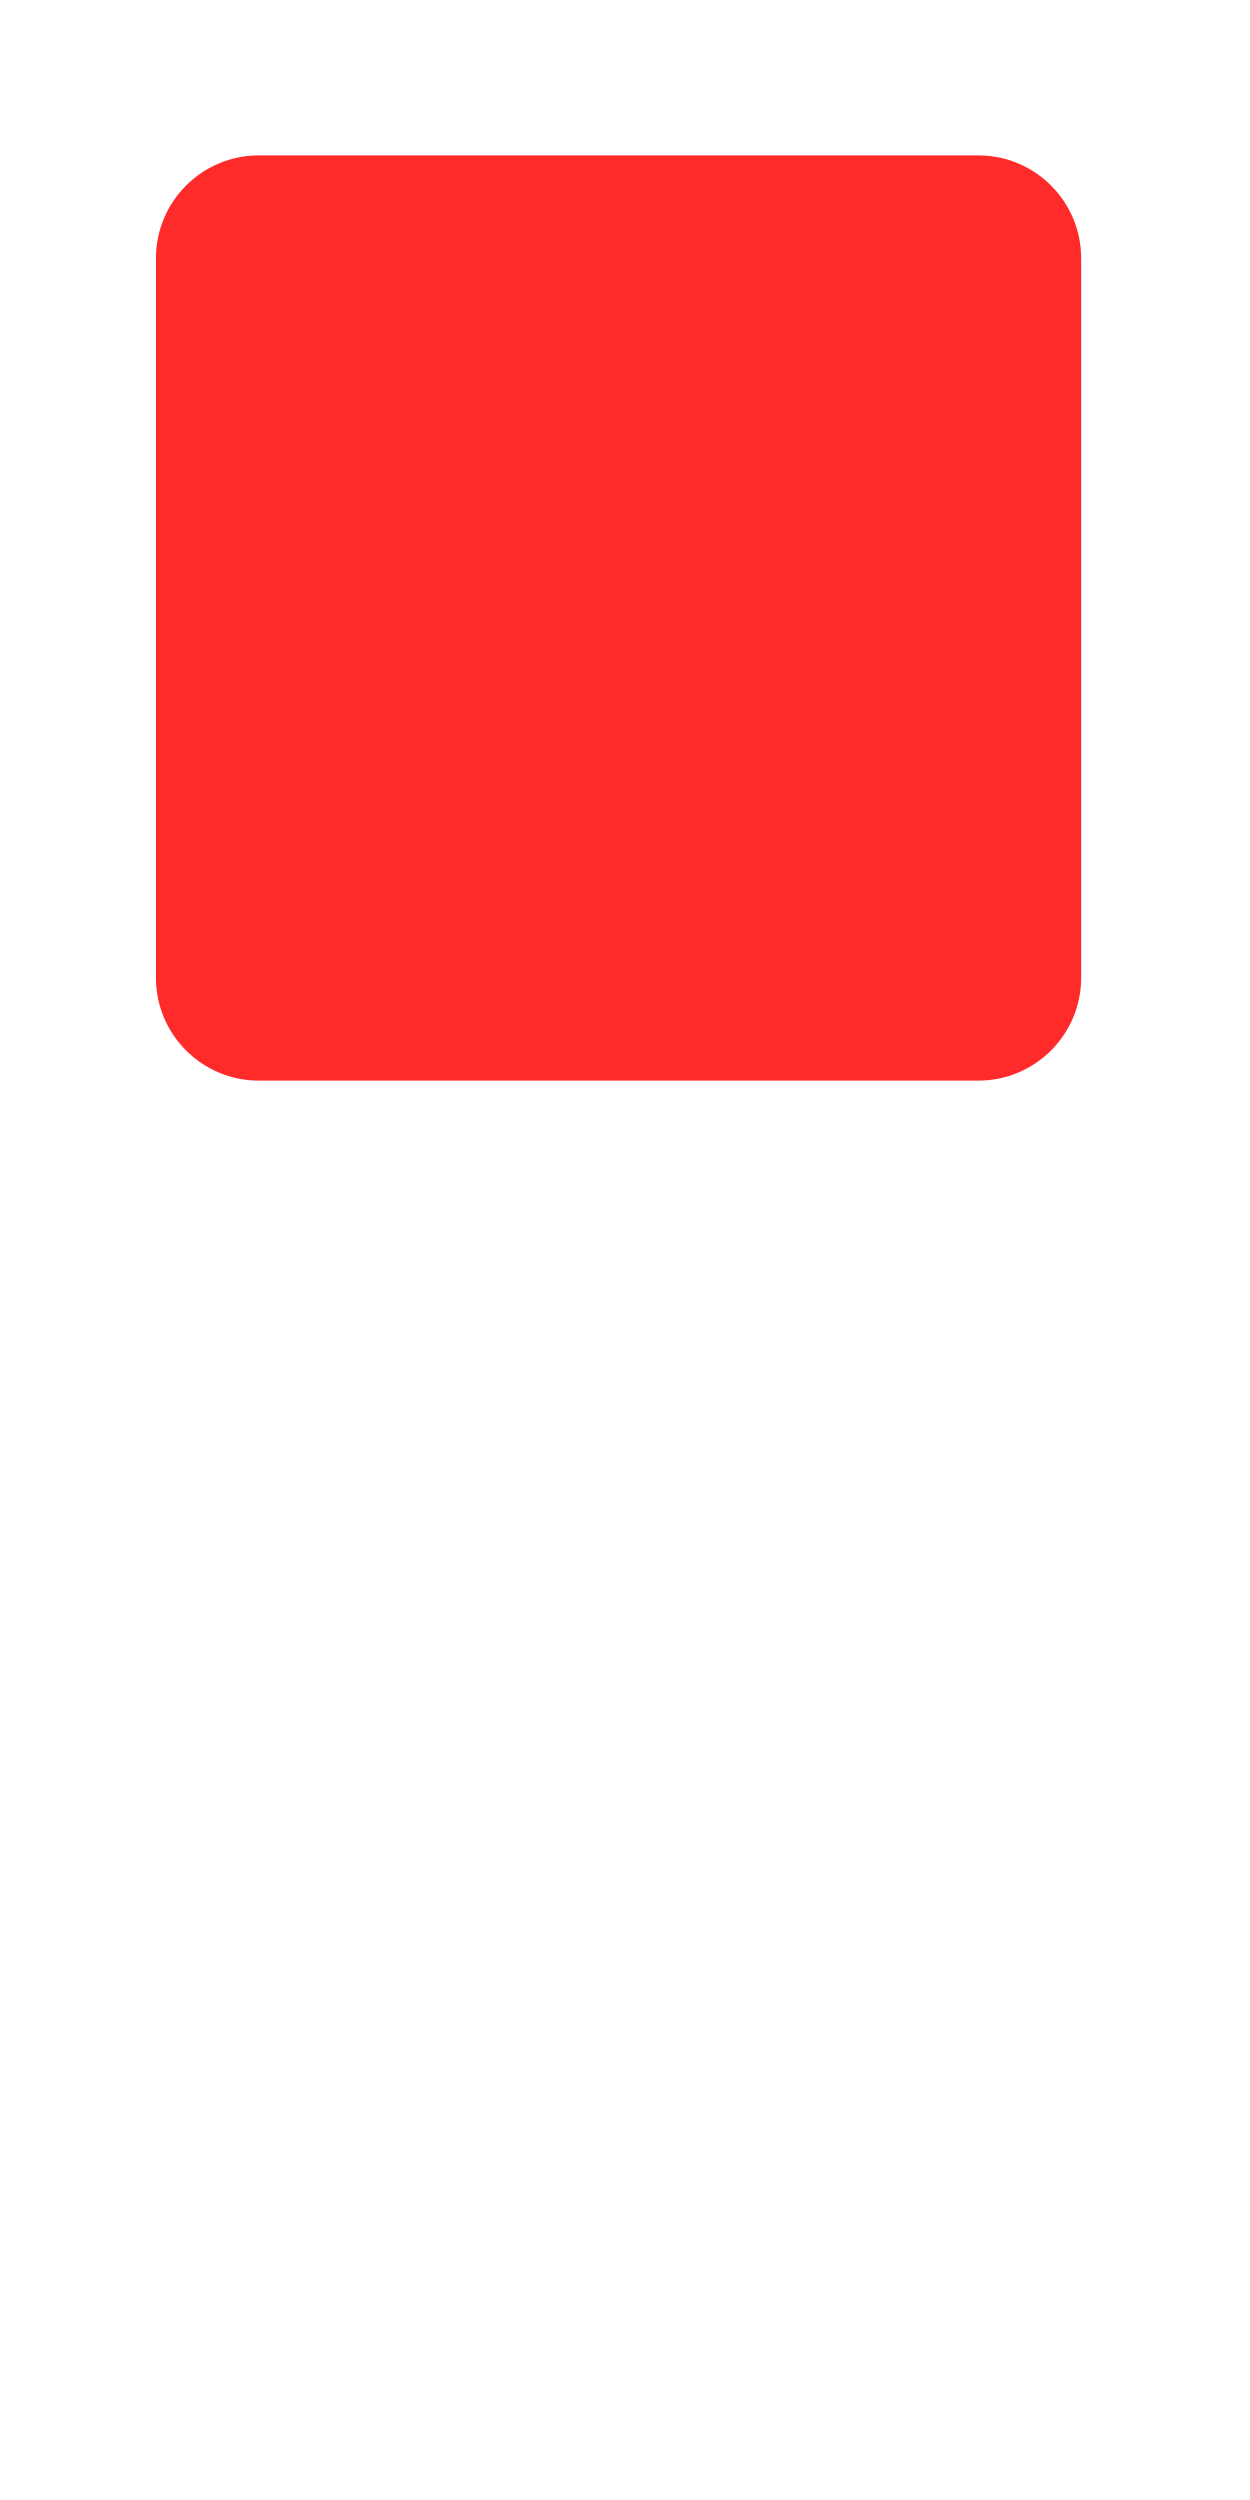
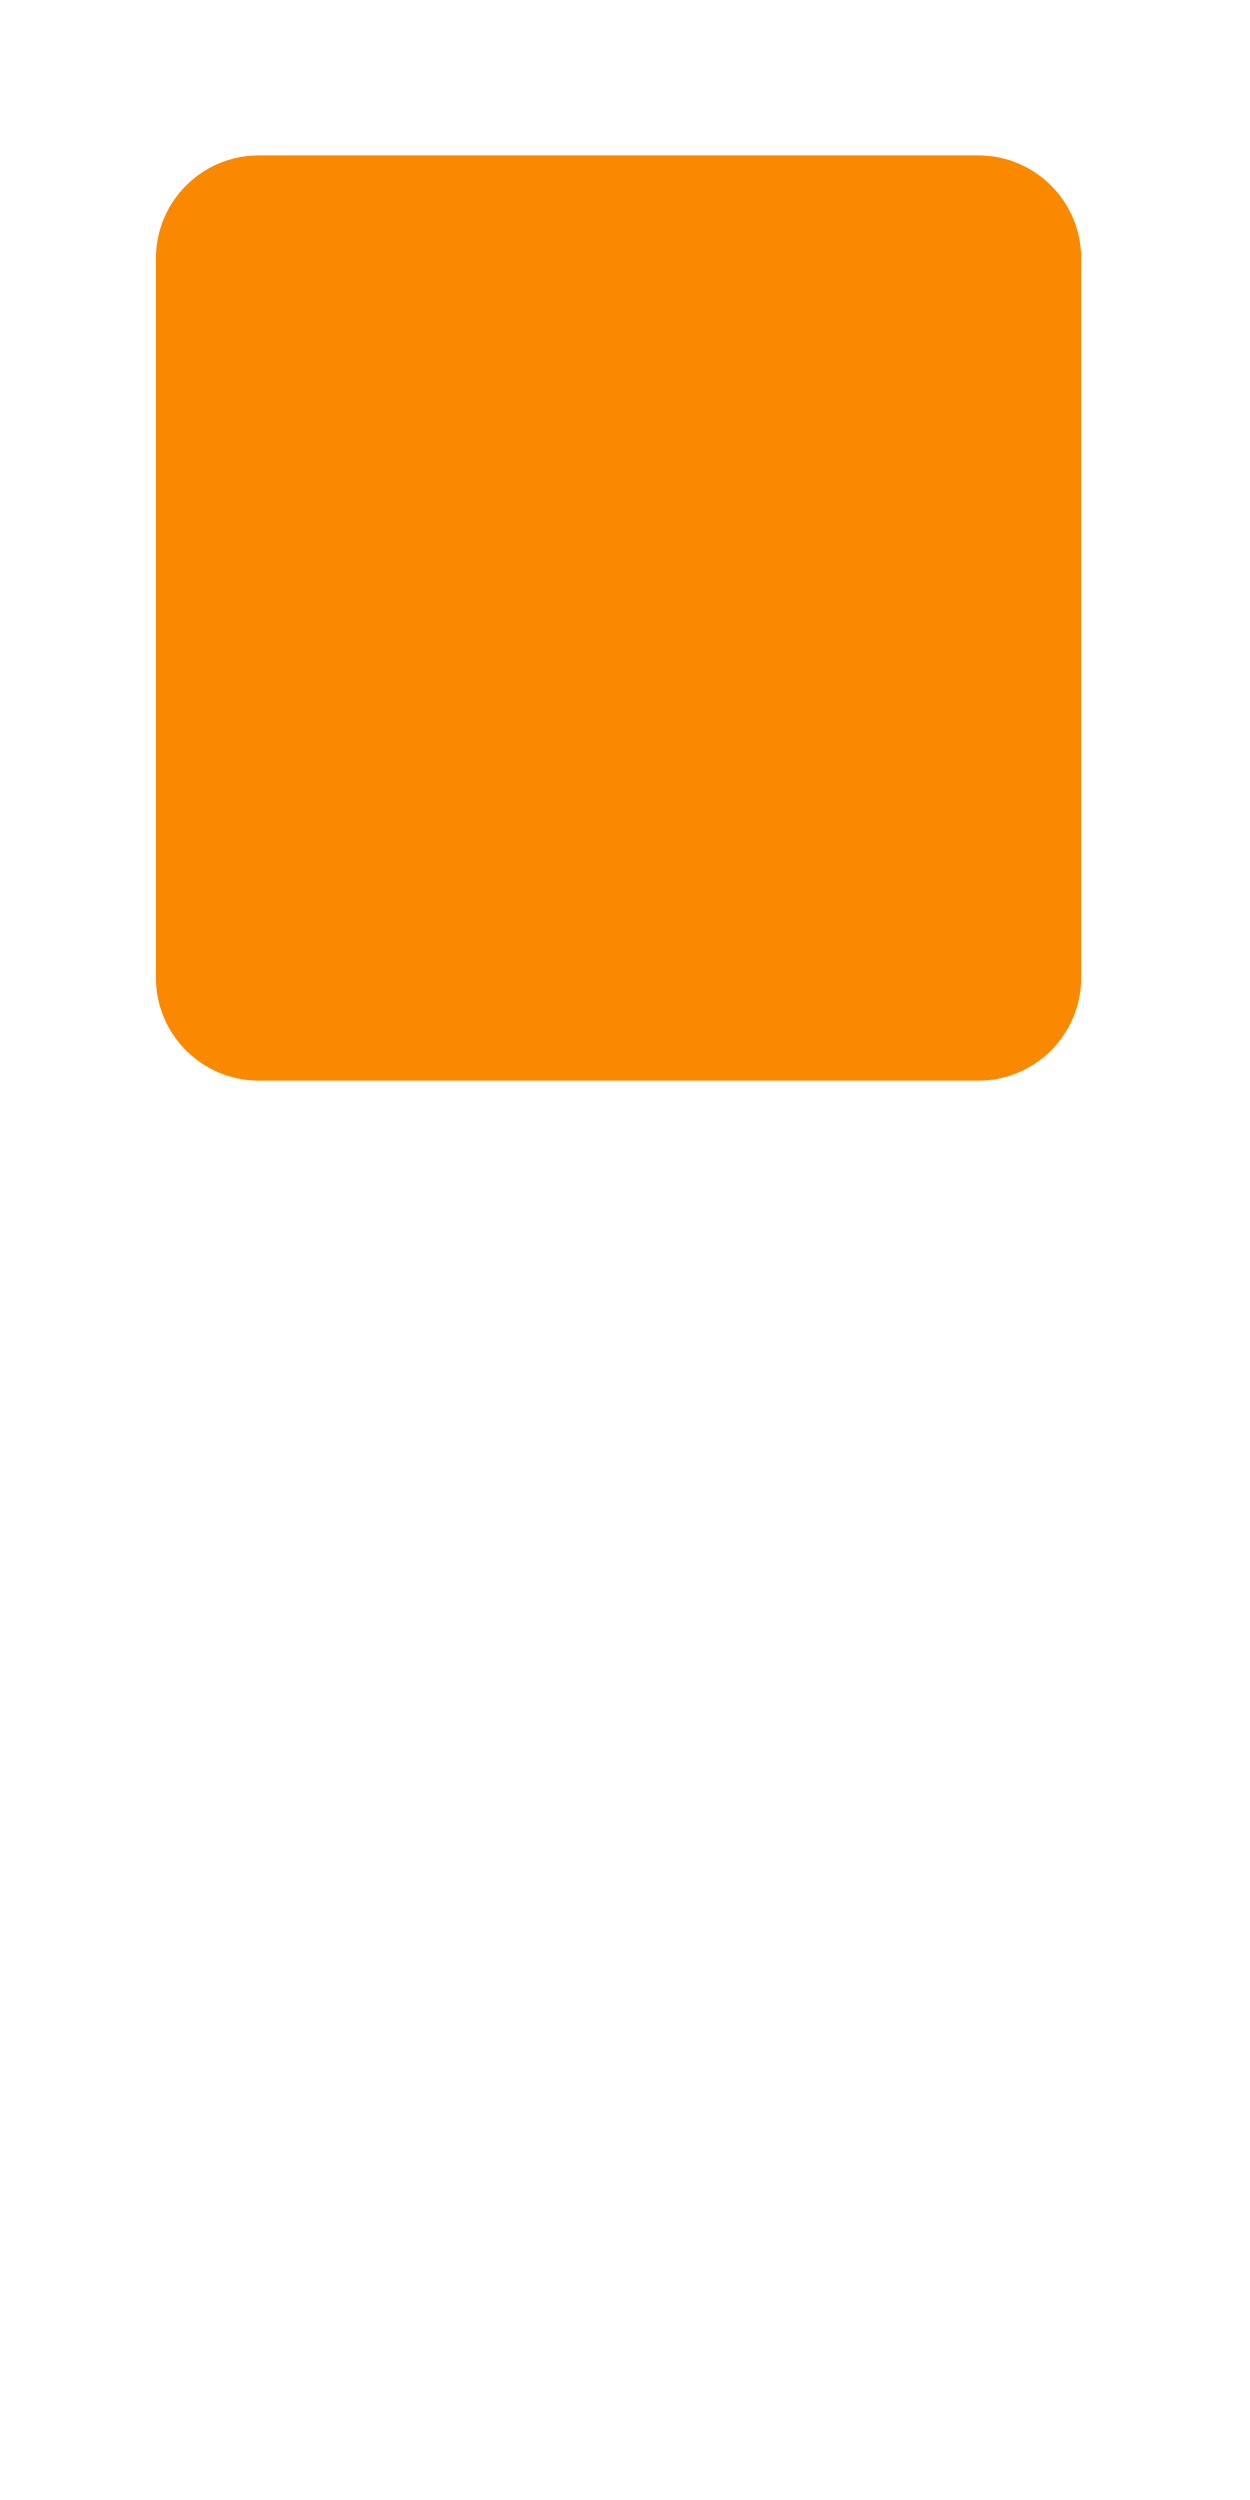
<svg xmlns="http://www.w3.org/2000/svg" xmlns:xlink="http://www.w3.org/1999/xlink" id="svg1340" width="16" height="32" version="1.0">
  <defs id="defs1343">
    <marker orient="auto" refY="0" refX="0" id="Arrow2Send" style="overflow:visible">
      <path id="path8423" style="font-size:12px;fill-rule:evenodd;stroke-width:0.625;stroke-linejoin:round" d="M 8.719,4.034 -2.207,0.016 8.719,-4.002 c -1.745,2.372 -1.735,5.617 -6e-7,8.035 z" transform="matrix(-0.3,0,0,-0.3,0.69,0)" />
    </marker>
    <marker orient="auto" refY="0" refX="0" id="Arrow1Mend" style="overflow:visible">
      <path id="path8447" d="M 0,0 5,-5 -12.5,0 5,5 0,0 z" style="fill-rule:evenodd;stroke:#000000;stroke-width:1pt;marker-start:none" transform="matrix(-0.4,0,0,-0.4,-4,0)" />
    </marker>
    <marker orient="auto" refY="0" refX="0" id="Arrow1Send" style="overflow:visible">
      <path id="path8441" d="M 0,0 5,-5 -12.5,0 5,5 0,0 z" style="fill-rule:evenodd;stroke:#000000;stroke-width:1pt;marker-start:none" transform="matrix(-0.2,0,0,-0.2,-1.2,0)" />
    </marker>
    <marker orient="auto" refY="0" refX="0" id="Arrow2Mend" style="overflow:visible">
      <path id="path8429" style="font-size:12px;fill-rule:evenodd;stroke-width:0.625;stroke-linejoin:round" d="M 8.719,4.034 -2.207,0.016 8.719,-4.002 c -1.745,2.372 -1.735,5.617 -6e-7,8.035 z" transform="scale(-0.6,-0.6)" />
    </marker>
    <marker orient="auto" refY="0" refX="0" id="Arrow2Lend" style="overflow:visible">
      <path id="path8435" style="font-size:12px;fill-rule:evenodd;stroke-width:0.625;stroke-linejoin:round" d="M 8.719,4.034 -2.207,0.016 8.719,-4.002 c -1.745,2.372 -1.735,5.617 -6e-7,8.035 z" transform="matrix(-1.1,0,0,-1.1,-1.1,0)" />
    </marker>
    <linearGradient id="linearGradient9578">
      <stop style="stop-color:#ffffff;stop-opacity:1;" offset="0" id="stop9580" />
      <stop style="stop-color:#d3d3d3;stop-opacity:1;" offset="1" id="stop9582" />
    </linearGradient>
    <linearGradient xlink:href="#linearGradient2250" id="linearGradient3336" x1="-231.198" y1="227.093" x2="-54.282" y2="245.46" gradientUnits="userSpaceOnUse" gradientTransform="translate(308.8946,-111.4211)" />
    <linearGradient id="linearGradient2250">
      <stop style="stop-color:#ff0000;stop-opacity:1;" offset="0" id="stop2252" />
      <stop style="stop-color:#850000;stop-opacity:1;" offset="1" id="stop2254" />
    </linearGradient>
    <linearGradient id="linearGradient2244">
      <stop id="stop2246" offset="0" style="stop-color:#6fff58;stop-opacity:1;" />
      <stop id="stop2248" offset="1" style="stop-color:#327e29;stop-opacity:1;" />
    </linearGradient>
    <linearGradient id="linearGradient2232">
      <stop style="stop-color:#0030ff;stop-opacity:1;" offset="0" id="stop2234" />
      <stop style="stop-color:#02116f;stop-opacity:1;" offset="1" id="stop2236" />
    </linearGradient>
    <linearGradient xlink:href="#linearGradient2250" id="linearGradient1913" gradientUnits="userSpaceOnUse" gradientTransform="translate(308.8946,-111.4211)" x1="-231.198" y1="227.093" x2="-54.282" y2="245.46" />
    <linearGradient xlink:href="#linearGradient2250" id="linearGradient1899" gradientUnits="userSpaceOnUse" gradientTransform="matrix(1.046474,0,0,1.129193,304.9935,-155.0627)" x1="-231.198" y1="227.093" x2="-54.282" y2="245.46" />
    <radialGradient xlink:href="#linearGradient20172-3" id="radialGradient7507" gradientUnits="userSpaceOnUse" gradientTransform="matrix(0.131681,1.11929,-1.53073,0.180085,1405.42,303.648)" cx="66.736" cy="617.75" fx="66.736" fy="617.75" r="75.941" />
    <linearGradient id="linearGradient20172-3">
      <stop style="stop-color:#264773;stop-opacity:1;" offset="0" id="stop20174-4" />
      <stop style="stop-color:#3c6eb4;stop-opacity:0;" offset="1" id="stop20176-2" />
    </linearGradient>
    <radialGradient xlink:href="#linearGradient20180-1" id="radialGradient7509" gradientUnits="userSpaceOnUse" gradientTransform="matrix(1.49685,-0.70451,0.297478,0.632044,44.2577,197.374)" cx="146.08" cy="640.989" fx="146.08" fy="640.989" r="69.303" />
    <linearGradient id="linearGradient20180-1">
      <stop style="stop-color:#f0f4fa;stop-opacity:1;" offset="0" id="stop20182-8" />
      <stop style="stop-color:#3c6eb4;stop-opacity:0;" offset="1" id="stop20184-1" />
    </linearGradient>
    <linearGradient xlink:href="#linearGradient24764-4" id="linearGradient7511" gradientUnits="userSpaceOnUse" gradientTransform="translate(648.598,-217.77)" x1="-195" y1="767.362" x2="-265" y2="687.362" />
    <linearGradient id="linearGradient24764-4">
      <stop style="stop-color:#1f395e;stop-opacity:1;" offset="0" id="stop24766-3" />
      <stop style="stop-color:#1f395e;stop-opacity:0;" offset="1" id="stop24768-0" />
    </linearGradient>
    <radialGradient xlink:href="#linearGradient24826-7" id="radialGradient7513" gradientUnits="userSpaceOnUse" gradientTransform="matrix(1.05292,-2.27197e-8,0,0.0438717,662.622,489.646)" cx="-265" cy="773.773" fx="-265" fy="773.773" r="56.984" />
    <linearGradient id="linearGradient24826-7">
      <stop style="stop-color:#ffffff;stop-opacity:1;" offset="0" id="stop24828-7" />
      <stop style="stop-color:#c8d7ed;stop-opacity:0;" offset="1" id="stop24830-1" />
    </linearGradient>
    <linearGradient xlink:href="#linearGradient24857-0" id="linearGradient7515" gradientUnits="userSpaceOnUse" gradientTransform="translate(648.598,-217.77)" x1="-230" y1="787.362" x2="-245" y2="727.362" />
    <linearGradient id="linearGradient24857-0">
      <stop style="stop-color:#ffffff;stop-opacity:1;" offset="0" id="stop24859-6" />
      <stop style="stop-color:#234069;stop-opacity:0;" offset="1" id="stop24861-6" />
    </linearGradient>
    <linearGradient xlink:href="#linearGradient24764-4" id="linearGradient7517" gradientUnits="userSpaceOnUse" x1="-262.028" y1="685.583" x2="-189.946" y2="767.622" />
    <radialGradient xlink:href="#linearGradient24826-7" id="radialGradient7519" gradientUnits="userSpaceOnUse" gradientTransform="matrix(1.05292,-2.27197e-8,0,0.0438717,14.0239,707.415)" cx="-265" cy="773.773" fx="-265" fy="773.773" r="56.984" />
    <linearGradient id="linearGradient3218">
      <stop style="stop-color:#ffffff;stop-opacity:1;" offset="0" id="stop3220" />
      <stop style="stop-color:#c8d7ed;stop-opacity:0;" offset="1" id="stop3222" />
    </linearGradient>
    <linearGradient xlink:href="#linearGradient24857-0" id="linearGradient7521" gradientUnits="userSpaceOnUse" x1="333.62" y1="514.152" x2="311.14" y2="454.933" />
    <linearGradient id="linearGradient3229">
      <stop style="stop-color:#ffffff;stop-opacity:1;" offset="0" id="stop3231" />
      <stop style="stop-color:#234069;stop-opacity:0;" offset="1" id="stop3233" />
    </linearGradient>
    <radialGradient xlink:href="#linearGradient20180-1" id="radialGradient7523" gradientUnits="userSpaceOnUse" gradientTransform="matrix(1.37135,-0.359923,0.210589,0.802371,-185.951,246.766)" cx="303.956" cy="396.598" fx="303.956" fy="396.598" r="75.938" />
    <linearGradient id="linearGradient3238">
      <stop style="stop-color:#f0f4fa;stop-opacity:1;" offset="0" id="stop3240" />
      <stop style="stop-color:#3c6eb4;stop-opacity:0;" offset="1" id="stop3242" />
    </linearGradient>
    <radialGradient r="75.938" fy="396.598" fx="303.956" cy="396.598" cx="303.956" gradientTransform="matrix(1.37135,-0.359923,0.210589,0.802371,-185.951,246.766)" gradientUnits="userSpaceOnUse" id="radialGradient3259" xlink:href="#linearGradient20180-1" />
    <radialGradient xlink:href="#linearGradient20180-1" id="radialGradient3245" gradientUnits="userSpaceOnUse" gradientTransform="matrix(1.37135,-0.359923,0.210589,0.802371,-314.9776,40.1905)" cx="303.956" cy="396.598" fx="303.956" fy="396.598" r="75.938" />
    <linearGradient xlink:href="#linearGradient24857-0" id="linearGradient3249" gradientUnits="userSpaceOnUse" x1="333.62" y1="514.152" x2="311.14" y2="454.933" gradientTransform="translate(-129.0265,-206.5755)" />
    <linearGradient xlink:href="#linearGradient24857-0" id="linearGradient3256" gradientUnits="userSpaceOnUse" gradientTransform="translate(519.5715,-424.3455)" x1="-230" y1="787.362" x2="-245" y2="727.362" />
    <radialGradient xlink:href="#linearGradient24826-7" id="radialGradient3260" gradientUnits="userSpaceOnUse" gradientTransform="matrix(1.05292,-2.27197e-8,0,0.0438717,533.5955,283.0705)" cx="-265" cy="773.773" fx="-265" fy="773.773" r="56.984" />
    <linearGradient xlink:href="#linearGradient24764-4" id="linearGradient3263" gradientUnits="userSpaceOnUse" gradientTransform="translate(519.5715,-424.3455)" x1="-195" y1="767.362" x2="-265" y2="687.362" />
    <radialGradient xlink:href="#linearGradient20180-1" id="radialGradient3266" gradientUnits="userSpaceOnUse" gradientTransform="matrix(1.49685,-0.70451,0.297478,0.632044,-84.76885,-9.2015)" cx="146.08" cy="640.989" fx="146.08" fy="640.989" r="69.303" />
    <radialGradient xlink:href="#linearGradient20172-3" id="radialGradient3269" gradientUnits="userSpaceOnUse" gradientTransform="matrix(0.131681,1.11929,-1.53073,0.180085,1276.393,97.0725)" cx="66.736" cy="617.75" fx="66.736" fy="617.75" r="75.941" />
    <radialGradient xlink:href="#linearGradient20172-3" id="radialGradient3327" gradientUnits="userSpaceOnUse" gradientTransform="matrix(0.131681,1.11929,-1.53073,0.180085,1276.393,97.0725)" cx="66.736" cy="617.75" fx="66.736" fy="617.75" r="75.941" />
    <radialGradient xlink:href="#linearGradient20180-1" id="radialGradient3329" gradientUnits="userSpaceOnUse" gradientTransform="matrix(1.49685,-0.70451,0.297478,0.632044,-84.76885,-9.2015)" cx="146.08" cy="640.989" fx="146.08" fy="640.989" r="69.303" />
    <linearGradient xlink:href="#linearGradient24764-4" id="linearGradient3331" gradientUnits="userSpaceOnUse" gradientTransform="translate(519.5715,-424.3455)" x1="-195" y1="767.362" x2="-265" y2="687.362" />
    <radialGradient xlink:href="#linearGradient24826-7" id="radialGradient3333" gradientUnits="userSpaceOnUse" gradientTransform="matrix(1.05292,-2.27197e-8,0,0.0438717,533.5955,283.0705)" cx="-265" cy="773.773" fx="-265" fy="773.773" r="56.984" />
    <linearGradient xlink:href="#linearGradient24857-0" id="linearGradient3335" gradientUnits="userSpaceOnUse" gradientTransform="translate(519.5715,-424.3455)" x1="-230" y1="787.362" x2="-245" y2="727.362" />
    <linearGradient id="linearGradient20172-3-1">
      <stop style="stop-color:#264773;stop-opacity:1;" offset="0" id="stop20174-4-4" />
      <stop style="stop-color:#3c6eb4;stop-opacity:0;" offset="1" id="stop20176-2-7" />
    </linearGradient>
    <linearGradient id="linearGradient20180-1-0">
      <stop style="stop-color:#f0f4fa;stop-opacity:1;" offset="0" id="stop20182-8-0" />
      <stop style="stop-color:#3c6eb4;stop-opacity:0;" offset="1" id="stop20184-1-5" />
    </linearGradient>
    <linearGradient id="linearGradient24826-7-5">
      <stop style="stop-color:#ffffff;stop-opacity:1;" offset="0" id="stop24828-7-6" />
      <stop style="stop-color:#c8d7ed;stop-opacity:0;" offset="1" id="stop24830-1-0" />
    </linearGradient>
    <linearGradient xlink:href="#linearGradient24857-0-7" id="linearGradient3335-4" gradientUnits="userSpaceOnUse" gradientTransform="translate(519.5715,-424.3455)" x1="-230" y1="787.362" x2="-245" y2="727.362" />
    <linearGradient id="linearGradient24857-0-7">
      <stop style="stop-color:#ffffff;stop-opacity:1;" offset="0" id="stop24859-6-8" />
      <stop style="stop-color:#234069;stop-opacity:0;" offset="1" id="stop24861-6-6" />
    </linearGradient>
    <radialGradient xlink:href="#linearGradient20172-3-0" id="radialGradient3327-4" gradientUnits="userSpaceOnUse" gradientTransform="matrix(0.131681,1.11929,-1.53073,0.180085,1276.393,97.0725)" cx="66.736" cy="617.75" fx="66.736" fy="617.75" r="75.941" />
    <linearGradient id="linearGradient20172-3-0">
      <stop style="stop-color:#264773;stop-opacity:1;" offset="0" id="stop20174-4-9" />
      <stop style="stop-color:#3c6eb4;stop-opacity:0;" offset="1" id="stop20176-2-4" />
    </linearGradient>
    <radialGradient xlink:href="#linearGradient20180-1-8" id="radialGradient3329-8" gradientUnits="userSpaceOnUse" gradientTransform="matrix(1.49685,-0.70451,0.297478,0.632044,-84.76885,-9.2015)" cx="146.08" cy="640.989" fx="146.08" fy="640.989" r="69.303" />
    <linearGradient id="linearGradient20180-1-8">
      <stop style="stop-color:#f0f4fa;stop-opacity:1;" offset="0" id="stop20182-8-2" />
      <stop style="stop-color:#3c6eb4;stop-opacity:0;" offset="1" id="stop20184-1-4" />
    </linearGradient>
    <linearGradient xlink:href="#linearGradient24764-4-5" id="linearGradient3331-5" gradientUnits="userSpaceOnUse" gradientTransform="translate(519.5715,-424.3455)" x1="-195" y1="767.362" x2="-265" y2="687.362" />
    <linearGradient id="linearGradient24764-4-5">
      <stop style="stop-color:#1f395e;stop-opacity:1;" offset="0" id="stop24766-3-1" />
      <stop style="stop-color:#1f395e;stop-opacity:0;" offset="1" id="stop24768-0-7" />
    </linearGradient>
    <radialGradient xlink:href="#linearGradient24826-7-2" id="radialGradient3333-5" gradientUnits="userSpaceOnUse" gradientTransform="matrix(1.05292,-2.27197e-8,0,0.0438717,533.5955,283.0705)" cx="-265" cy="773.773" fx="-265" fy="773.773" r="56.984" />
    <linearGradient id="linearGradient24826-7-2">
      <stop style="stop-color:#ffffff;stop-opacity:1;" offset="0" id="stop24828-7-7" />
      <stop style="stop-color:#c8d7ed;stop-opacity:0;" offset="1" id="stop24830-1-6" />
    </linearGradient>
    <linearGradient xlink:href="#linearGradient24857-0-3" id="linearGradient3335-2" gradientUnits="userSpaceOnUse" gradientTransform="translate(519.5715,-424.3455)" x1="-230" y1="787.362" x2="-245" y2="727.362" />
    <linearGradient id="linearGradient24857-0-3">
      <stop style="stop-color:#ffffff;stop-opacity:1;" offset="0" id="stop24859-6-2" />
      <stop style="stop-color:#234069;stop-opacity:0;" offset="1" id="stop24861-6-2" />
    </linearGradient>
  </defs>
-   <rect style="fill:#ff2a2a;stroke:none" id="rect4146" width="11.843" height="11.843" x="1.996" y="1.989" rx="1.317" ry="1.317" />
+   <rect style="fill:#fa8900;stroke:none;fill-opacity:1" id="rect4146" width="11.843" height="11.843" x="1.996" y="1.989" rx="1.317" ry="1.317" />
</svg>
